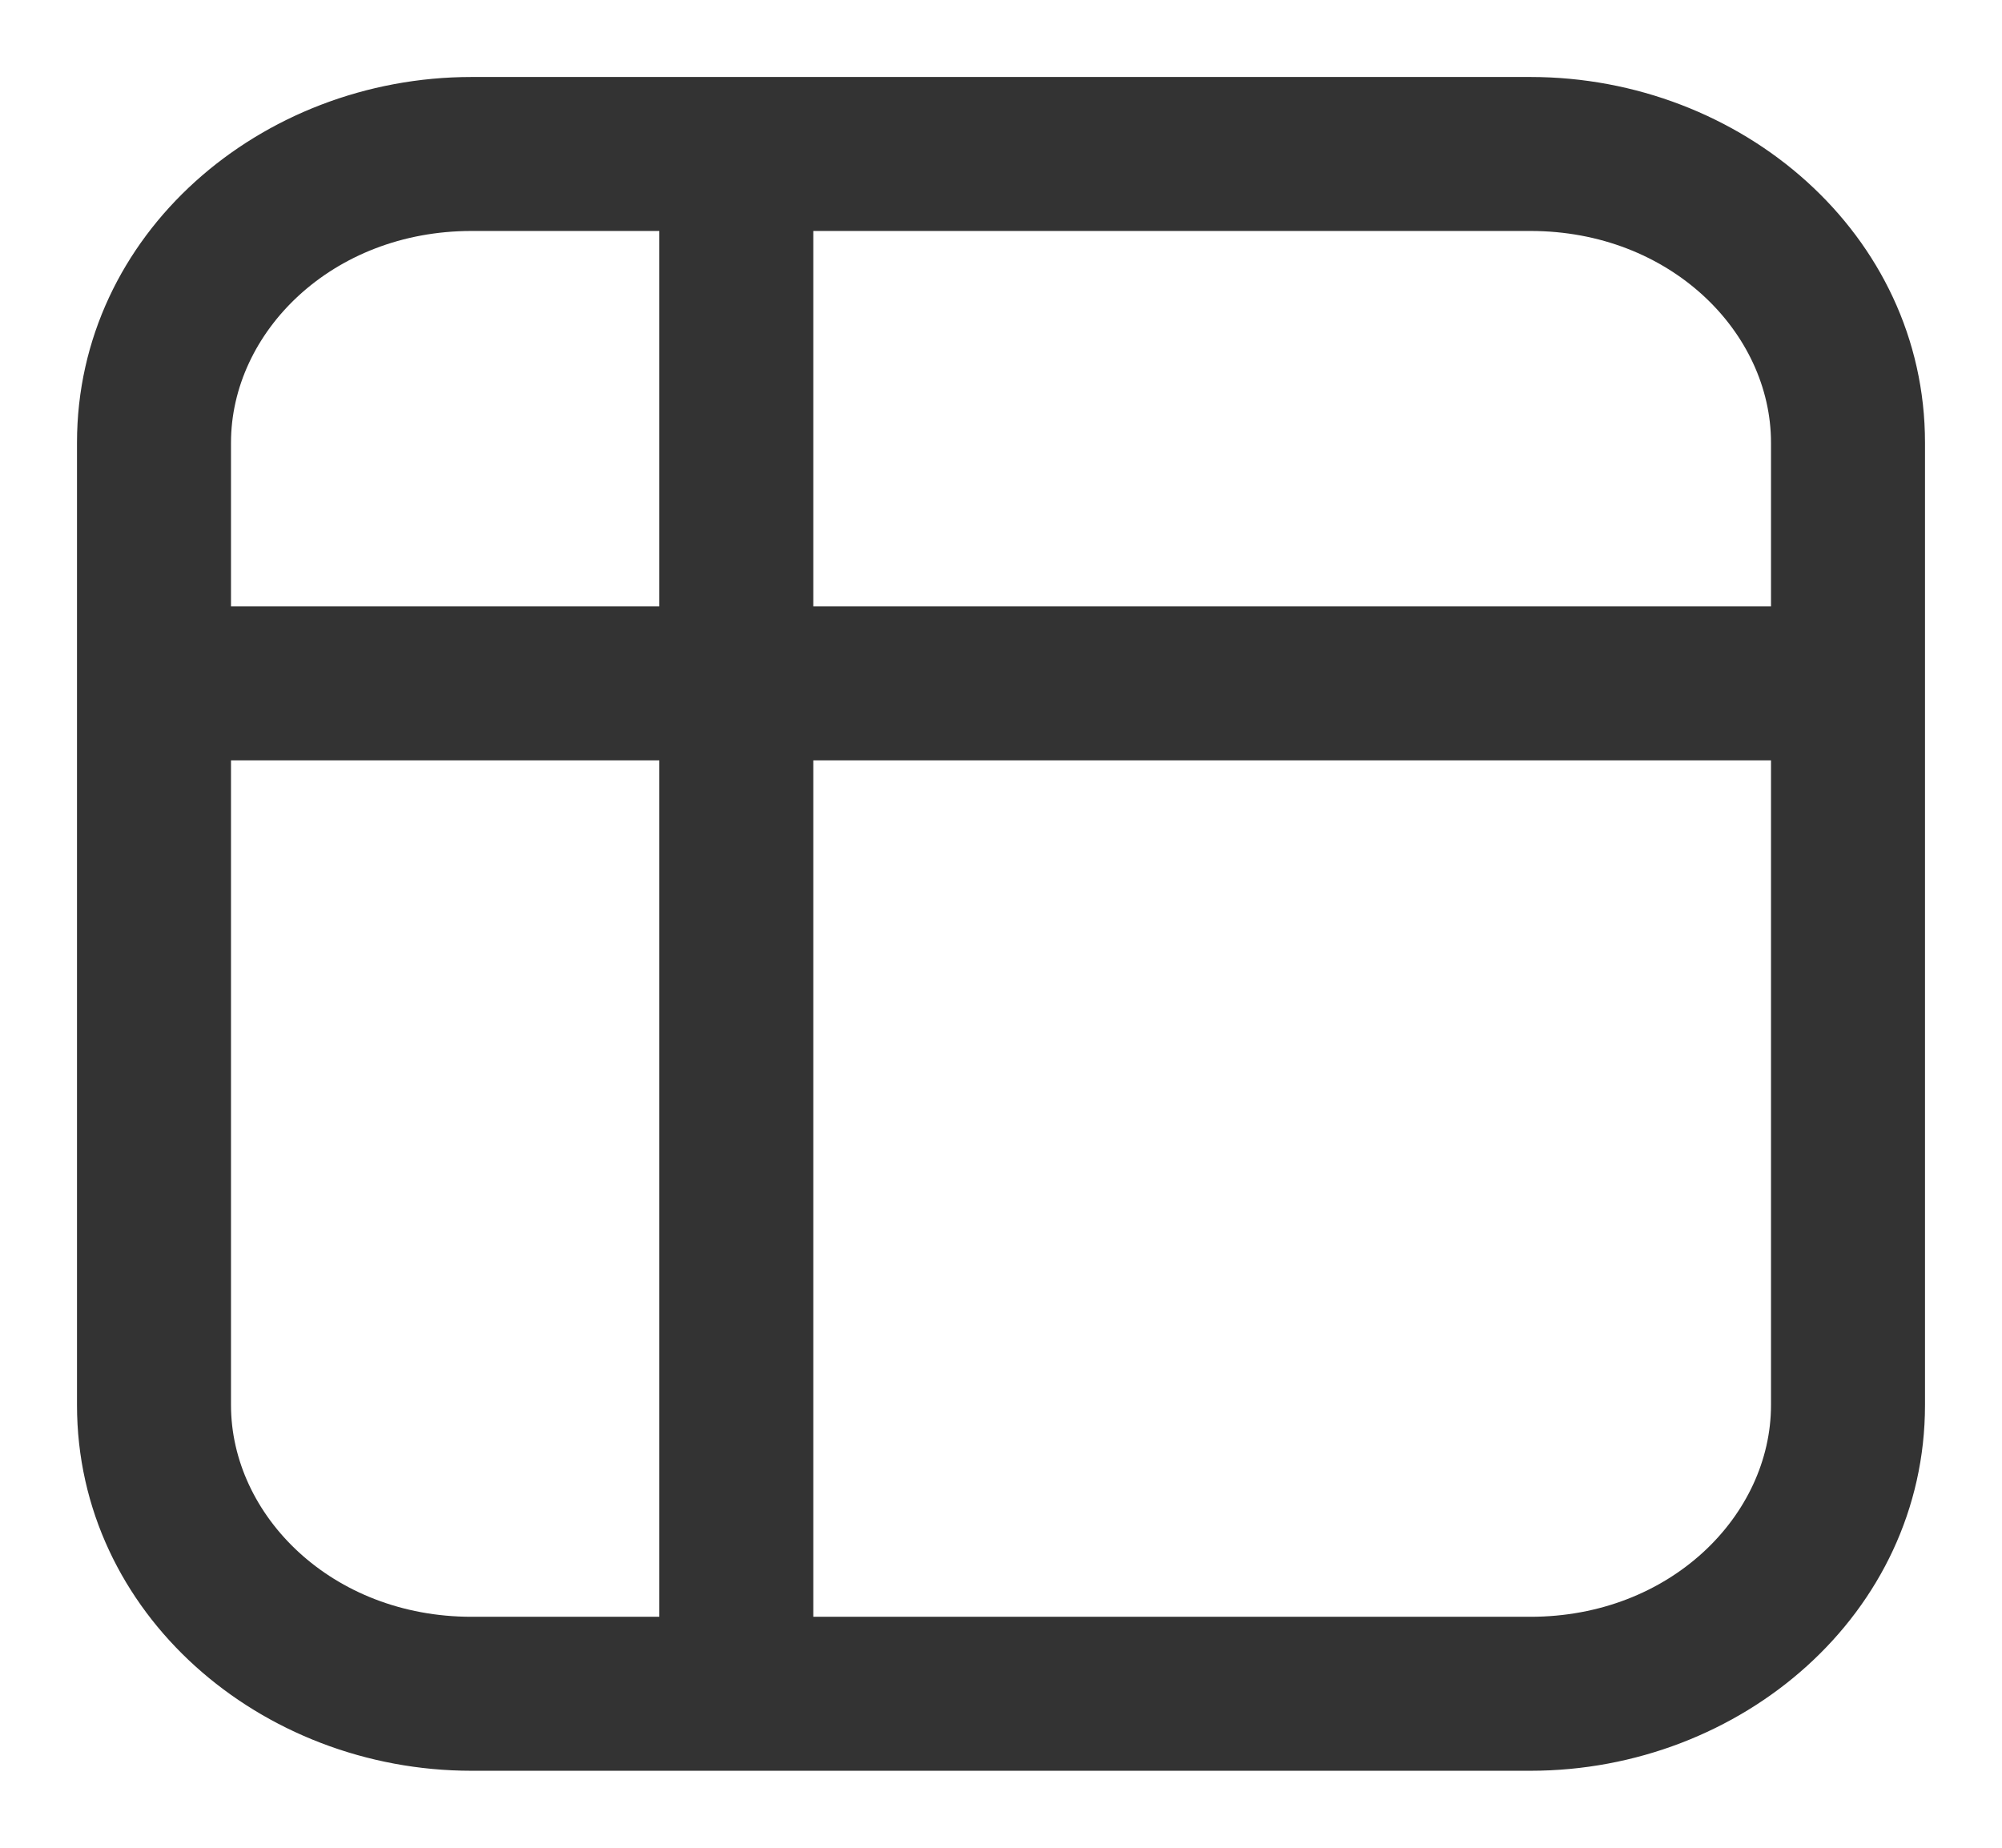
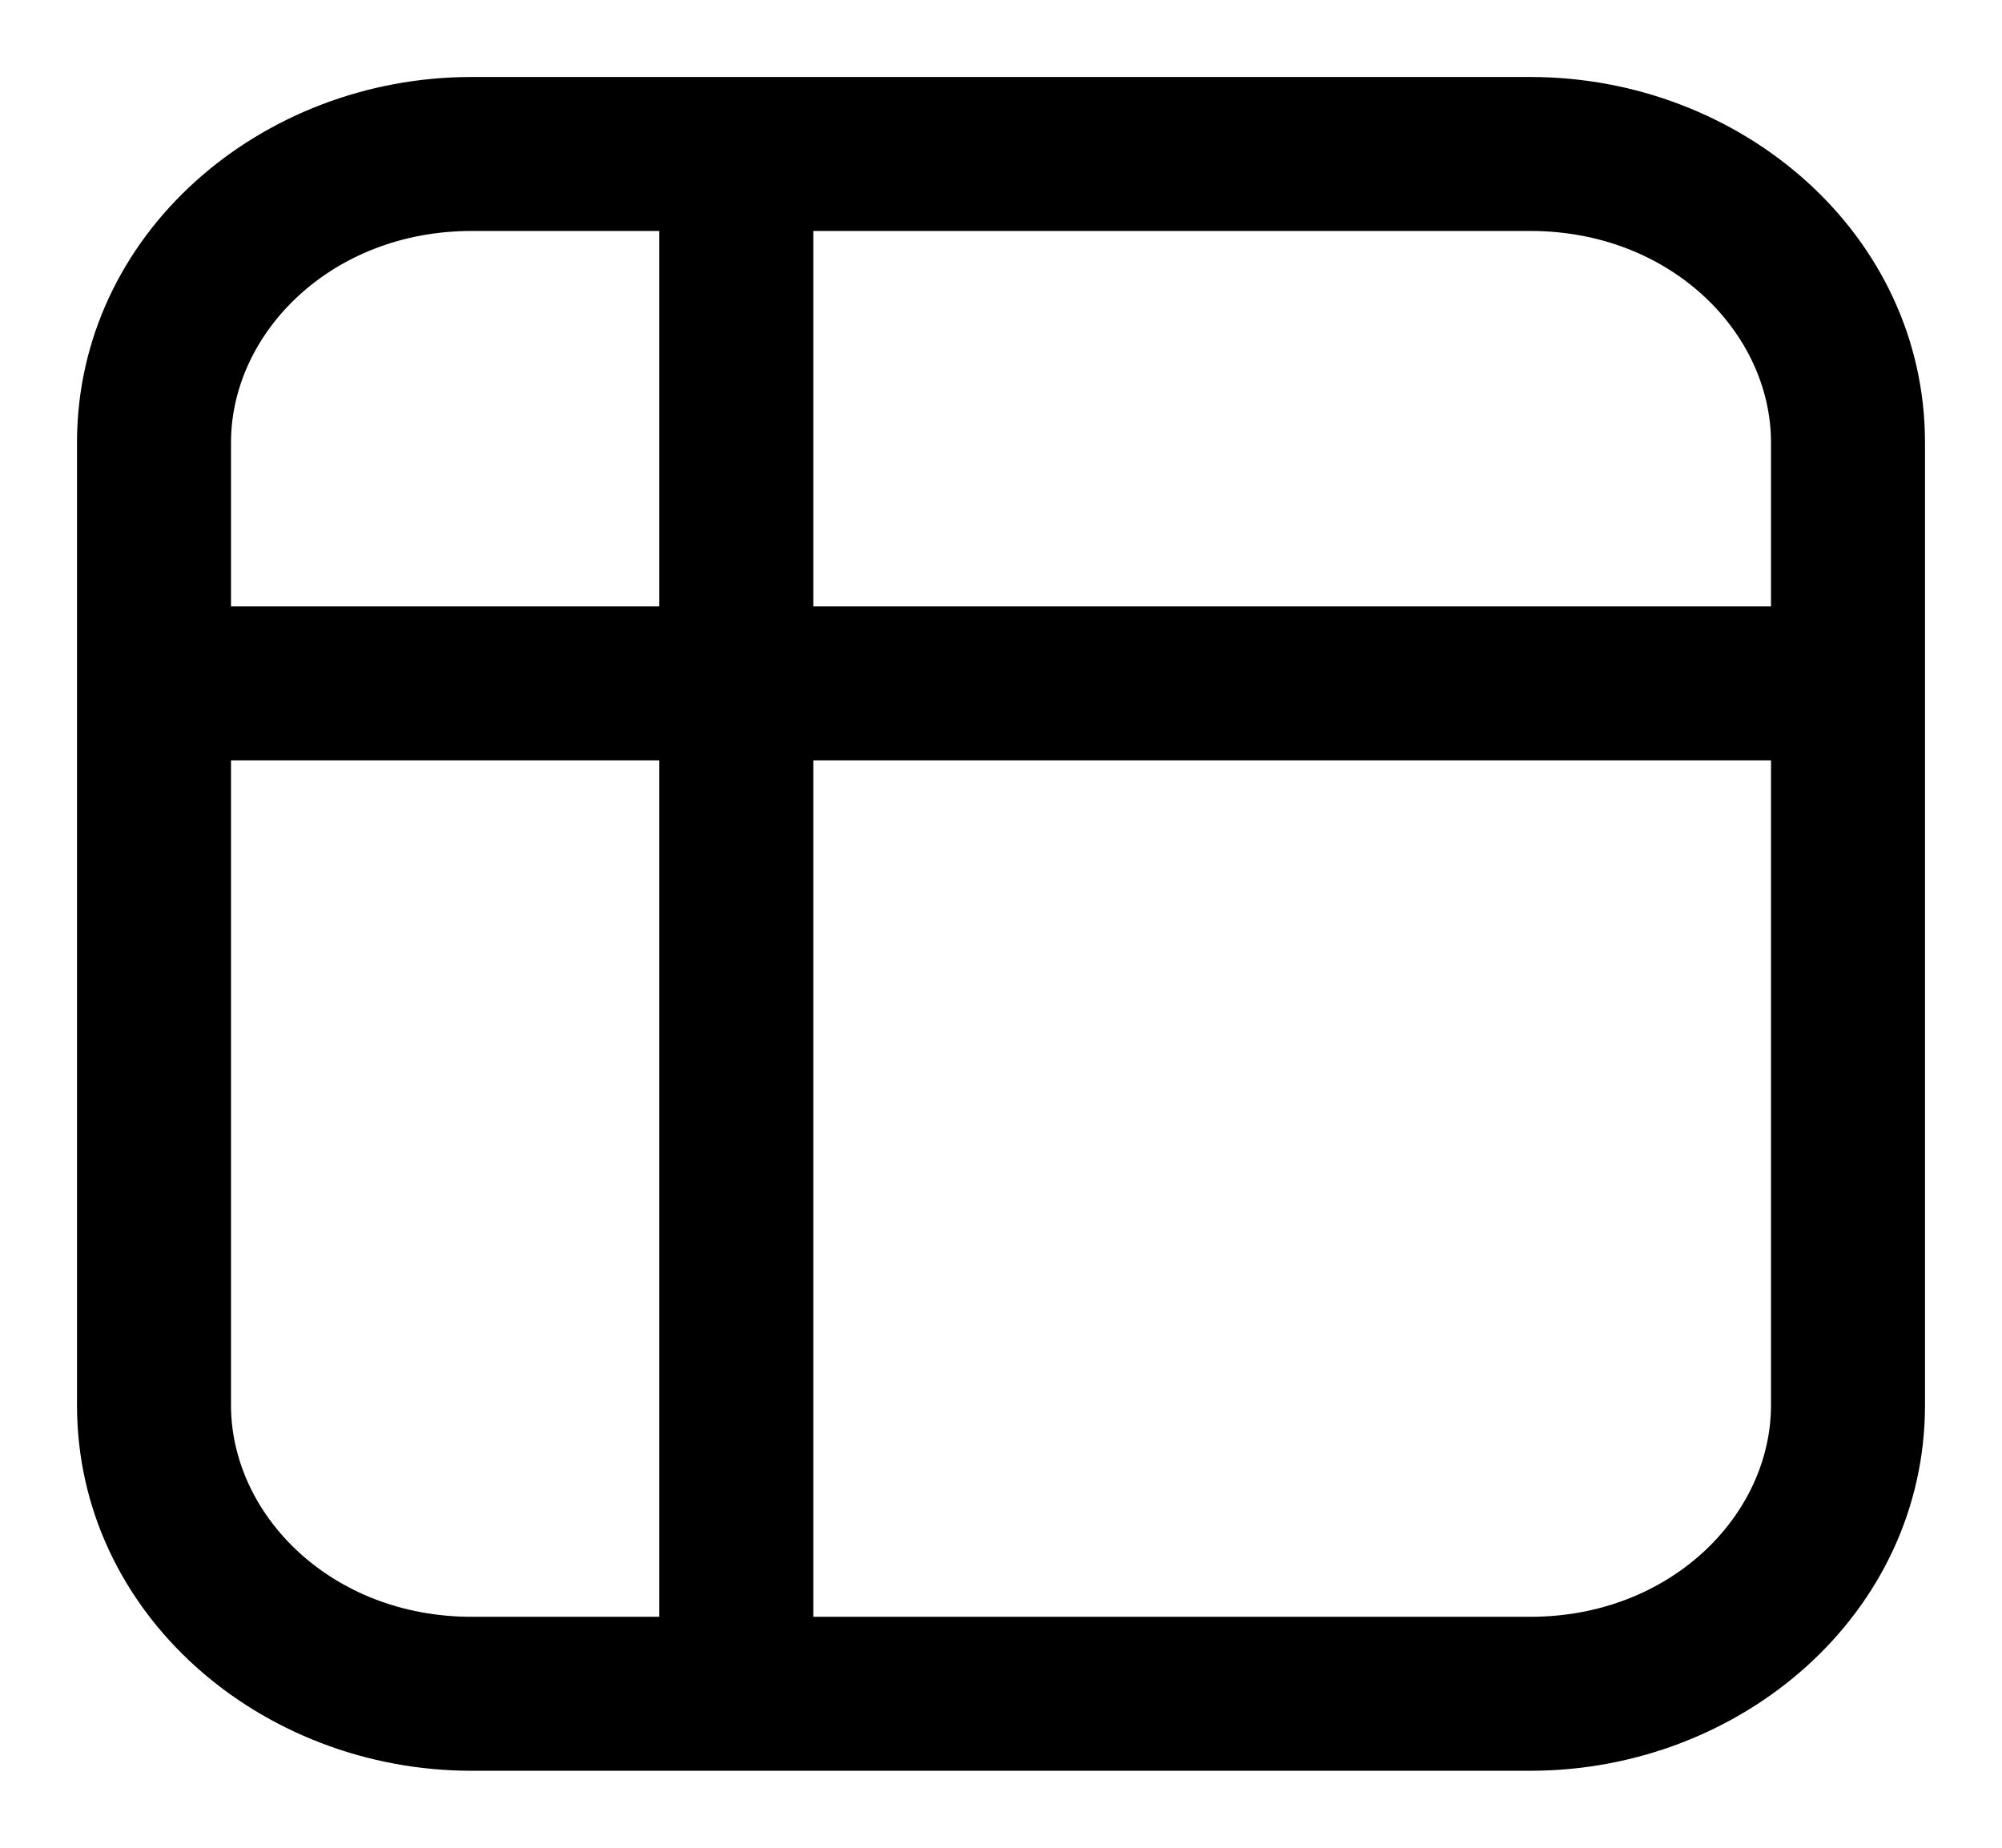
<svg xmlns="http://www.w3.org/2000/svg" width="13" height="12" viewBox="0 0 13 12" fill="none">
-   <path d="M5.281 1C5.281 0.724 5.057 0.5 4.781 0.5C4.505 0.5 4.281 0.724 4.281 1H5.281ZM4.281 11C4.281 11.276 4.505 11.5 4.781 11.5C5.057 11.5 5.281 11.276 5.281 11H4.281ZM3.062 1V1.5H9.938V1V0.5H3.062V1ZM12 2.875H11.5V9.125H12H12.5V2.875H12ZM9.938 11V10.5H3.062V11V11.5H9.938V11ZM1 9.125H1.5V2.875H1H0.5V9.125H1ZM3.062 11V10.5C2.154 10.5 1.5 9.841 1.5 9.125H1H0.5C0.5 10.48 1.693 11.5 3.062 11.5V11ZM12 9.125H11.5C11.5 9.841 10.846 10.5 9.938 10.5V11V11.5C11.307 11.5 12.5 10.48 12.5 9.125H12ZM9.938 1V1.5C10.846 1.5 11.5 2.159 11.5 2.875H12H12.5C12.5 1.52 11.307 0.5 9.938 0.5V1ZM3.062 1V0.5C1.693 0.5 0.5 1.52 0.5 2.875H1H1.5C1.5 2.159 2.154 1.5 3.062 1.5V1ZM4.781 1H4.281V11H4.781H5.281V1H4.781ZM1.344 4.438V4.938H11.656V4.438V3.938H1.344V4.438Z" fill="#333333" />
+   <path d="M5.281 1C5.281 0.724 5.057 0.5 4.781 0.5C4.505 0.5 4.281 0.724 4.281 1H5.281ZM4.281 11C4.281 11.276 4.505 11.5 4.781 11.5C5.057 11.5 5.281 11.276 5.281 11H4.281ZM3.062 1V1.5H9.938V1V0.5H3.062V1ZM12 2.875H11.5V9.125H12H12.5V2.875H12ZM9.938 11V10.5H3.062V11V11.5H9.938V11ZM1 9.125H1.5V2.875H1H0.5V9.125H1ZM3.062 11V10.5C2.154 10.5 1.5 9.841 1.5 9.125H1H0.5C0.5 10.48 1.693 11.5 3.062 11.5V11ZM12 9.125H11.5C11.5 9.841 10.846 10.5 9.938 10.5V11V11.5C11.307 11.5 12.5 10.48 12.5 9.125H12ZM9.938 1V1.5C10.846 1.5 11.5 2.159 11.5 2.875H12H12.5C12.5 1.52 11.307 0.5 9.938 0.5V1ZM3.062 1V0.5C1.693 0.5 0.5 1.52 0.5 2.875H1H1.5C1.5 2.159 2.154 1.5 3.062 1.5V1ZM4.781 1H4.281V11H4.781H5.281V1H4.781ZM1.344 4.438V4.938H11.656V4.438V3.938H1.344V4.438Z" fill="currentcolor" />
</svg>
